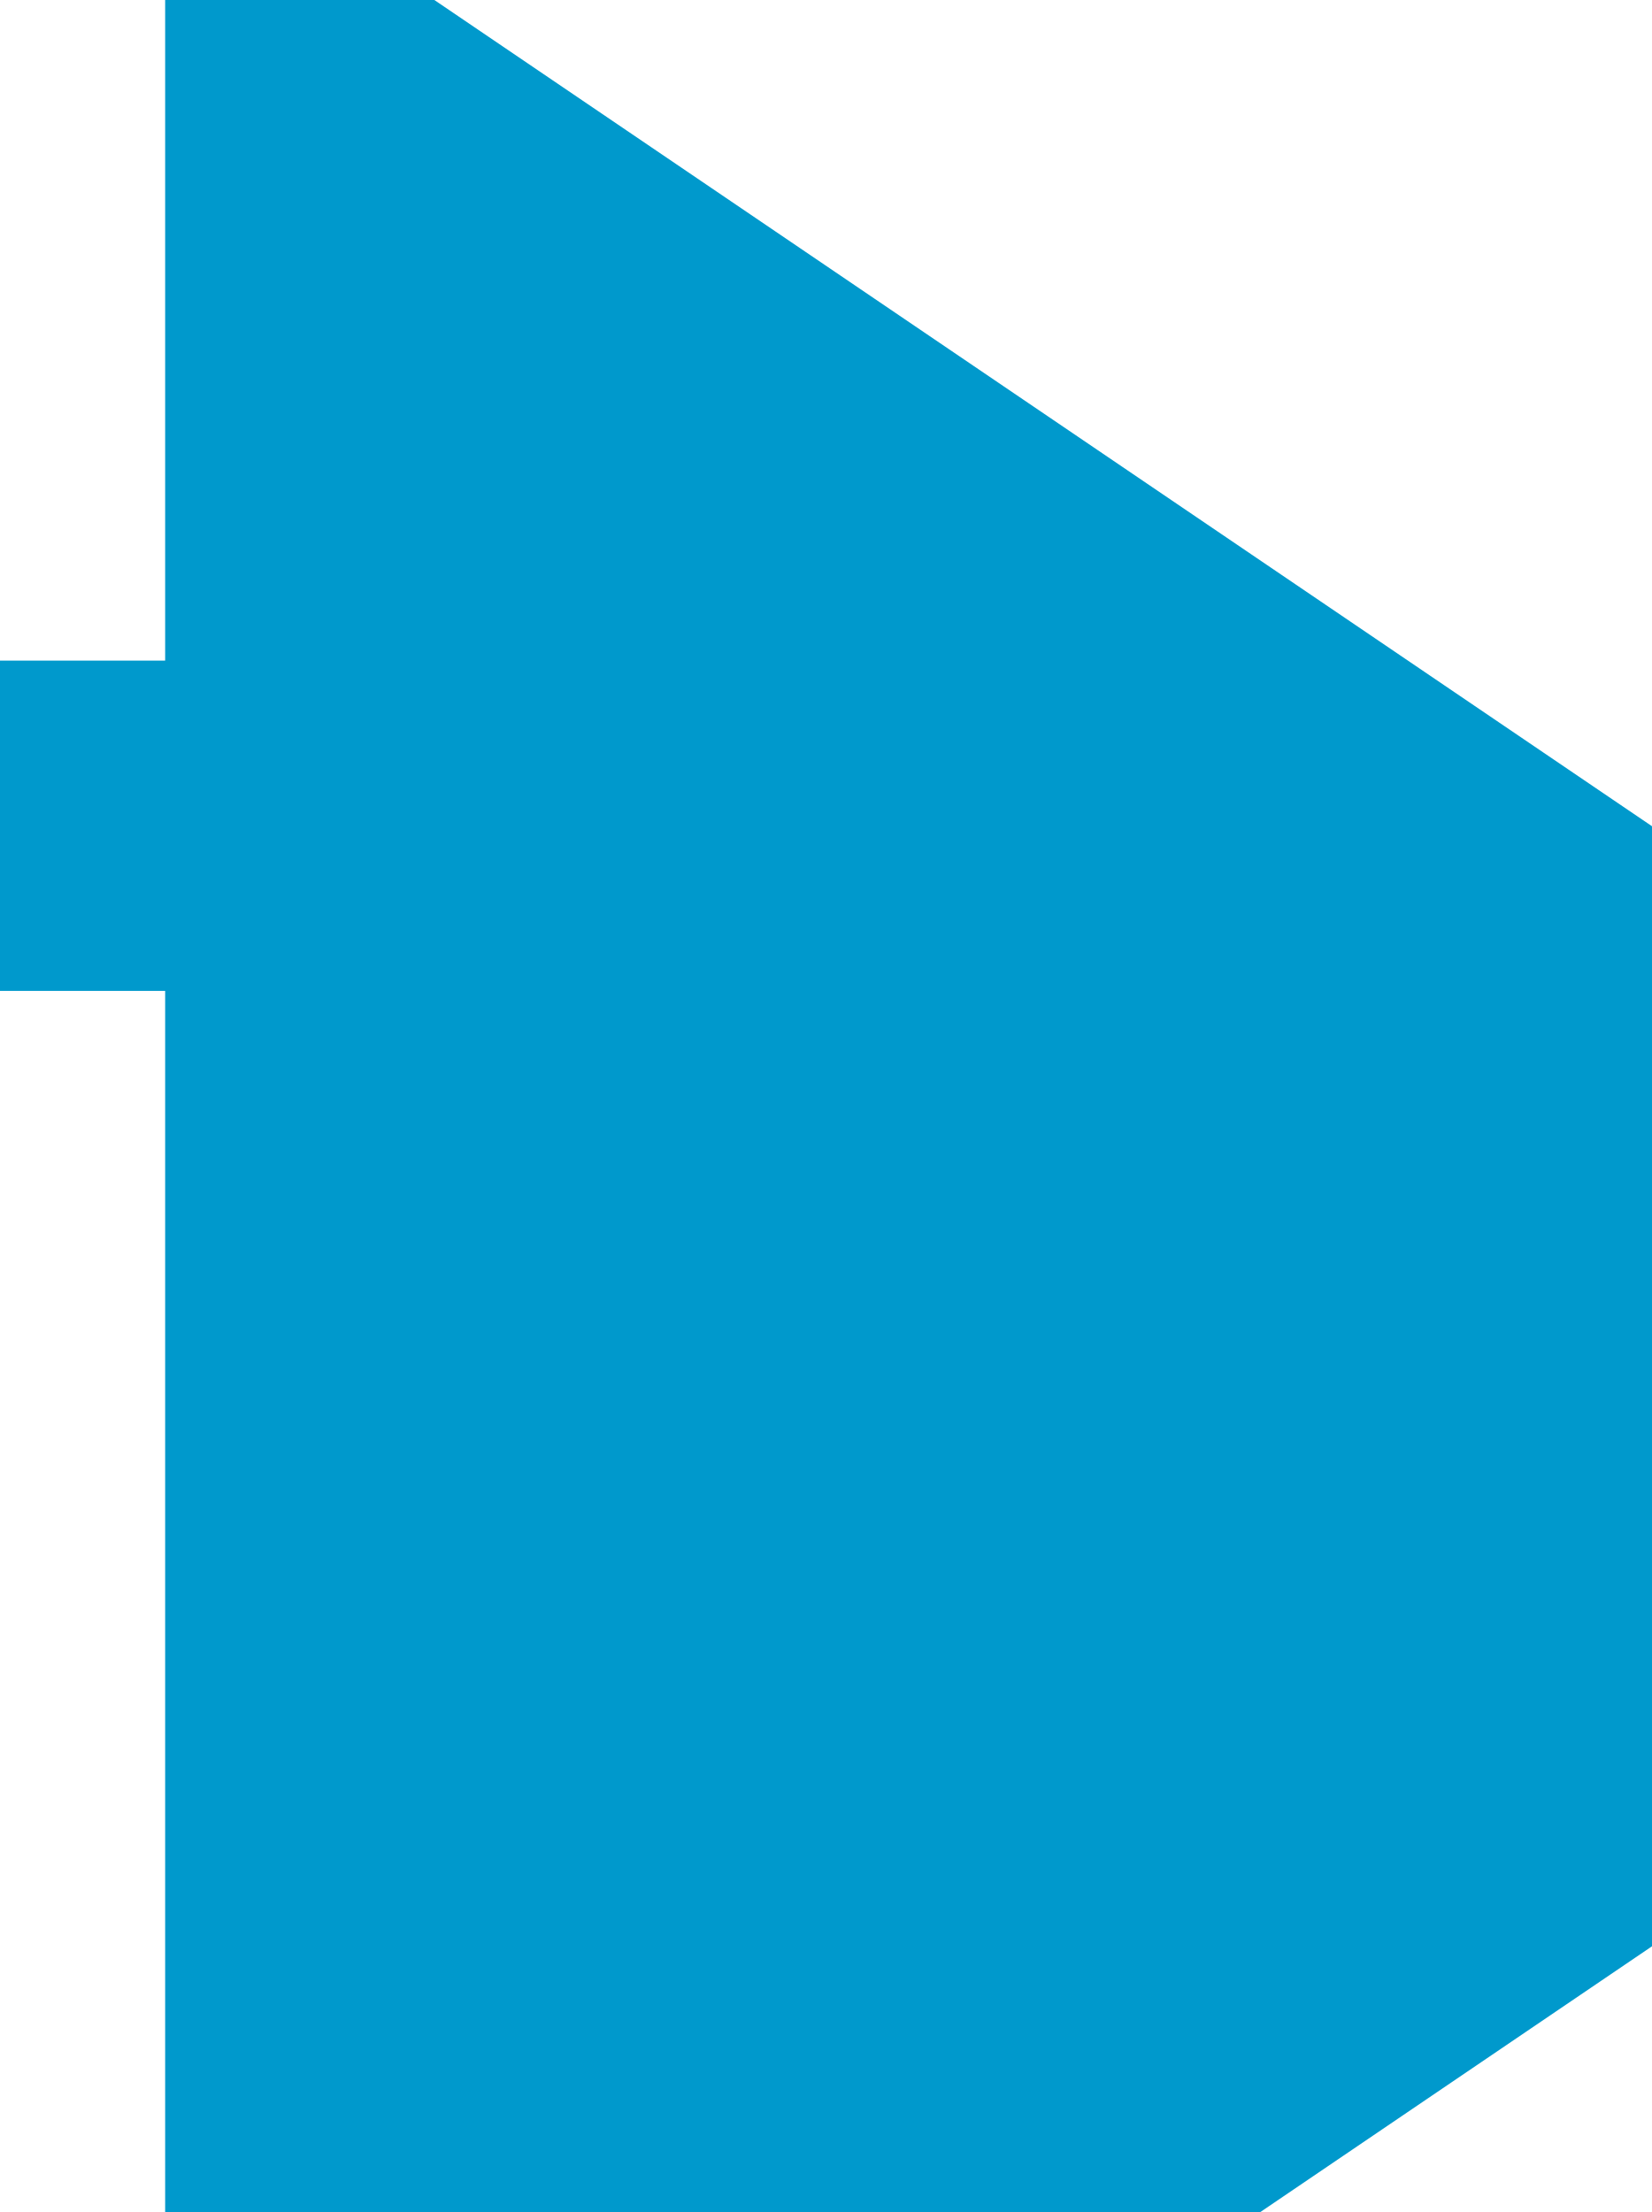
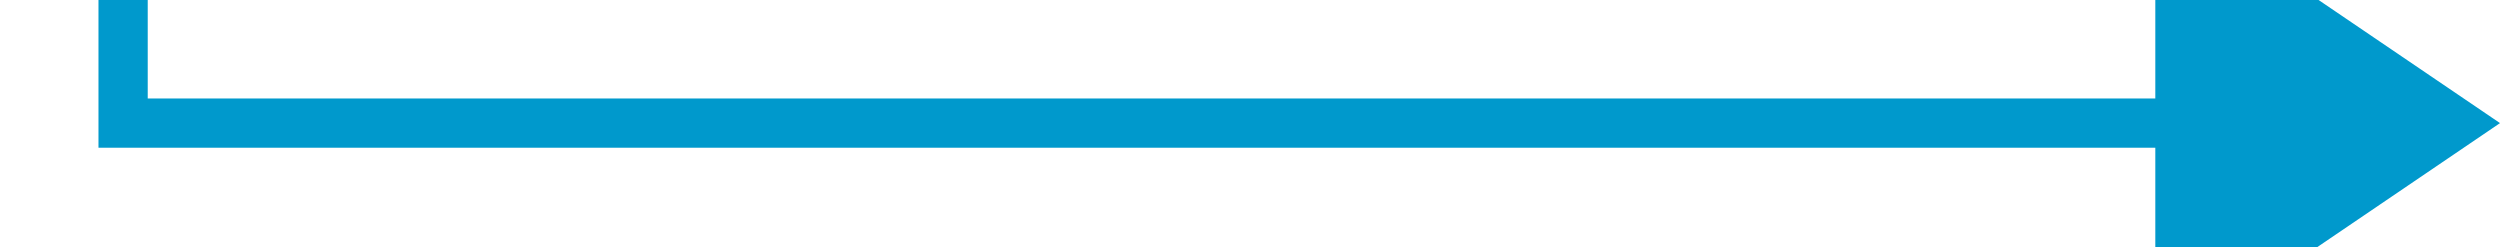
- <svg xmlns="http://www.w3.org/2000/svg" version="1.1" width="10px" height="13.394px" preserveAspectRatio="xMidYMin meet" viewBox="691 425.606  8 13.394">
-   <path d="M 491 467  L 605 467  L 605 430.606  L 695 430.606  L 695 434  " stroke-width="2" stroke="#0099cc" fill="none" />
-   <path d="M 691 443.5  L 705 434  L 691 424.5  L 691 443.5  Z " fill-rule="nonzero" fill="#0099cc" stroke="none" />
+ <svg xmlns="http://www.w3.org/2000/svg" version="1.1" width="101.541px" height="10px" preserveAspectRatio="xMinYMid meet" viewBox="605.459 306  101.541 8">
+   <path d="M 491 115  L 491 115.927  L 610.459 115.927  L 610.459 310  L 695 310  " stroke-width="2" stroke="#0099cc" fill="none" />
+   <path d="M 693 319.5  L 707 310  L 693 300.5  L 693 319.5  Z " fill-rule="nonzero" fill="#0099cc" stroke="none" />
</svg>
